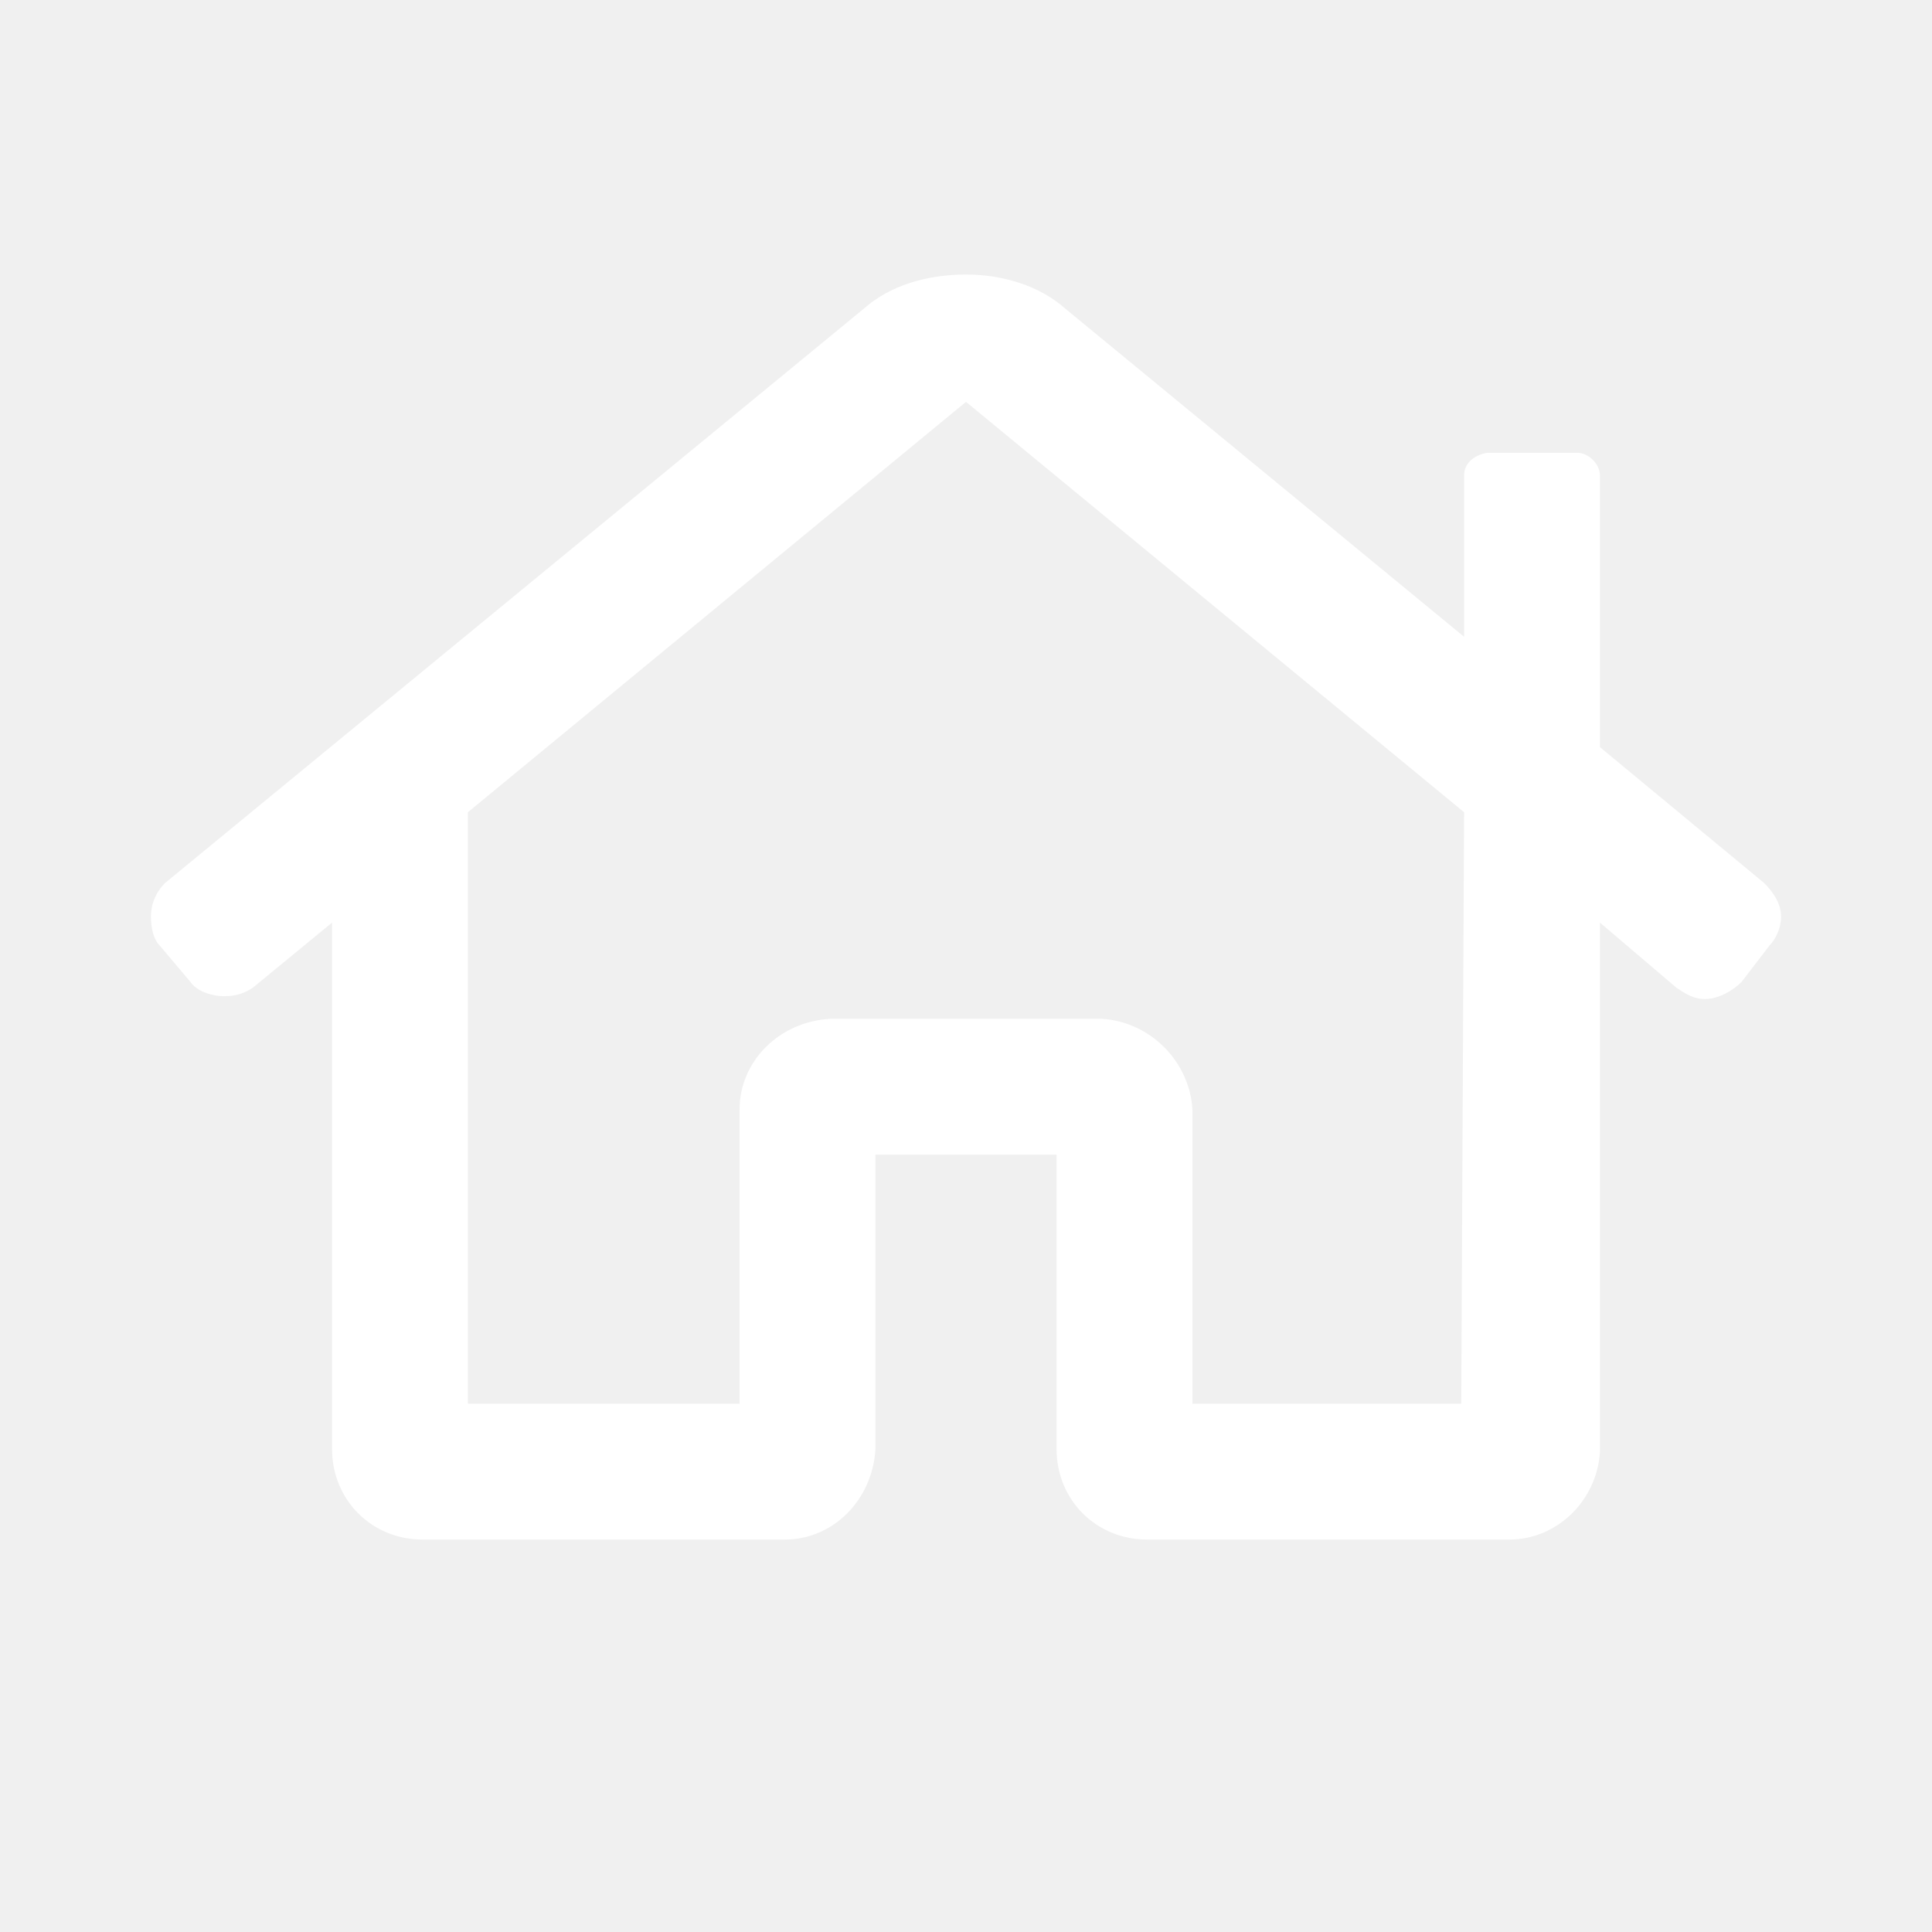
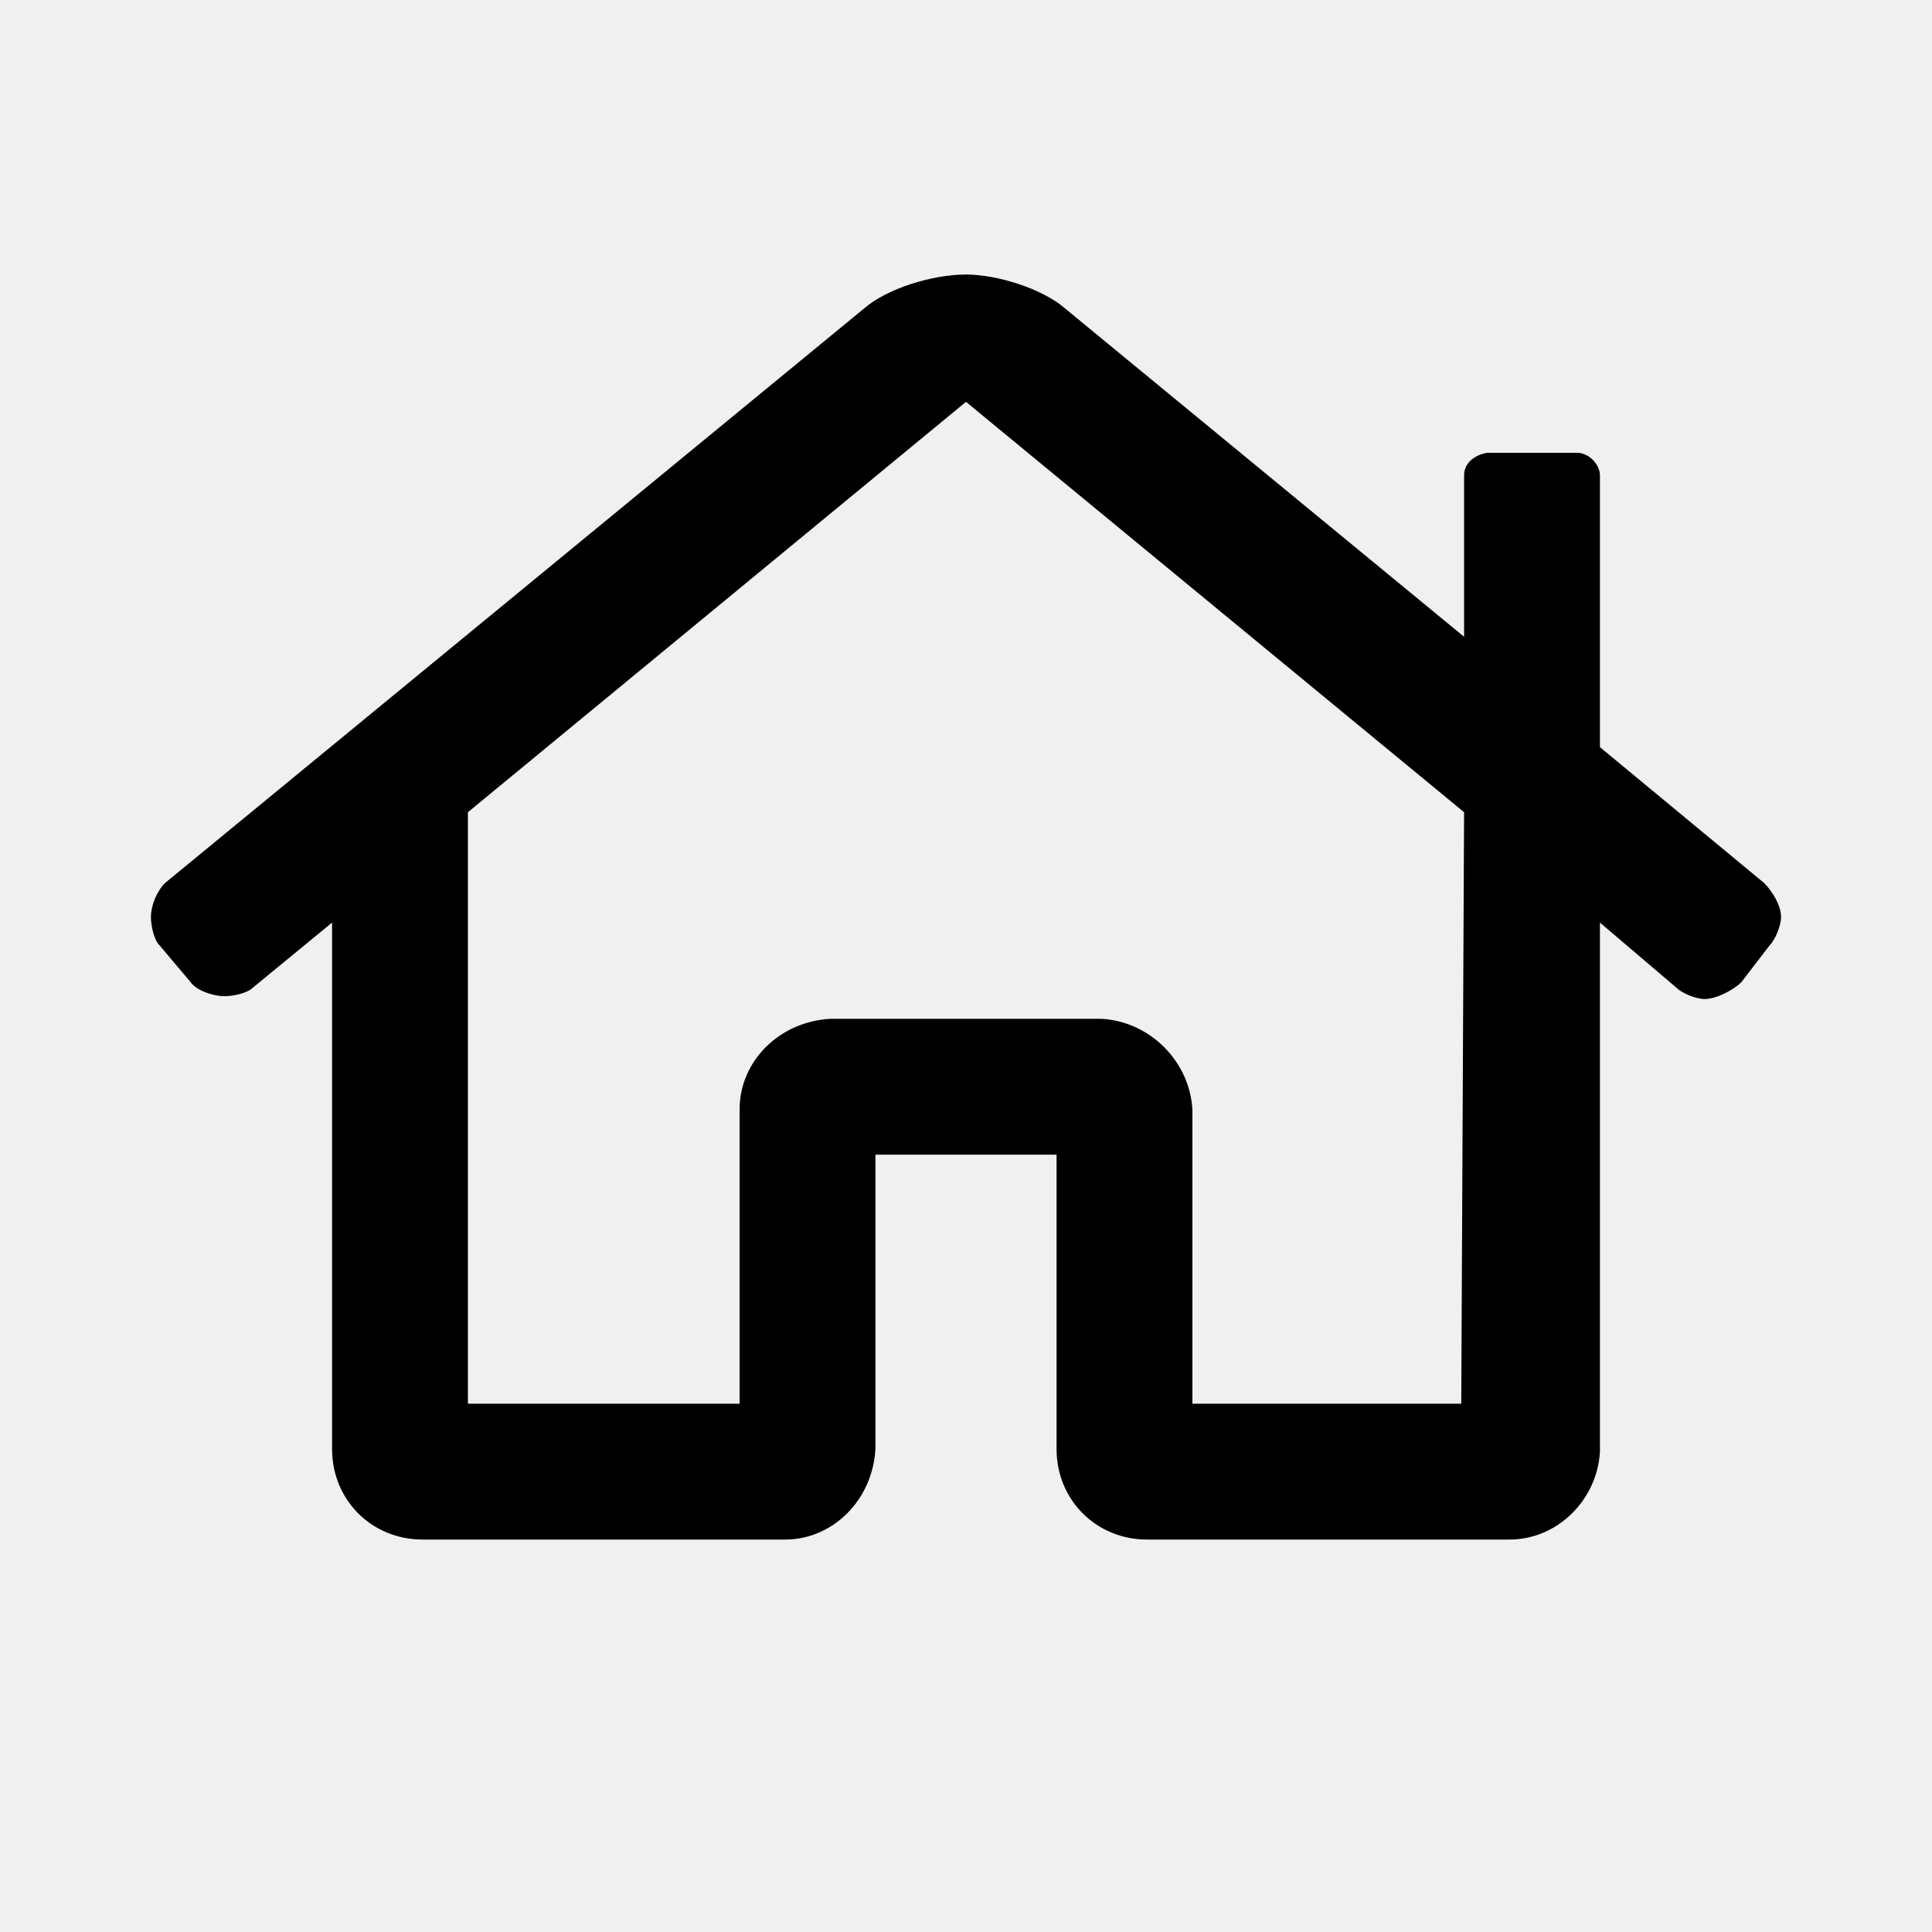
- <svg xmlns="http://www.w3.org/2000/svg" width="32" height="32" viewBox="0 0 32 32" fill="none">
-   <path d="M29.219 14.625L26.5 12.375V7.875C26.5 7.688 26.312 7.5 26.125 7.5H24.625C24.391 7.547 24.25 7.688 24.25 7.875V10.547L17.641 5.109C17.219 4.734 16.609 4.547 16 4.547C15.344 4.547 14.734 4.734 14.312 5.109L2.734 14.625C2.594 14.766 2.5 14.953 2.5 15.188C2.5 15.375 2.547 15.562 2.641 15.656L3.156 16.266C3.25 16.406 3.484 16.5 3.719 16.5C3.906 16.5 4.047 16.453 4.188 16.359L5.5 15.281V24C5.5 24.844 6.156 25.5 7 25.5H13C13.797 25.5 14.453 24.844 14.5 24V19.125H17.5V24C17.5 24.844 18.156 25.5 19 25.5H25C25.797 25.5 26.453 24.844 26.5 24.047V15.281L27.766 16.359C27.906 16.453 28.047 16.547 28.234 16.547C28.469 16.547 28.703 16.406 28.844 16.266L29.312 15.656C29.406 15.562 29.5 15.375 29.5 15.188C29.5 14.953 29.359 14.766 29.219 14.625ZM24.203 23.25H19.75V18.375C19.703 17.578 19.047 16.922 18.25 16.875H13.75C12.906 16.922 12.25 17.578 12.25 18.375V23.25H7.75V13.453L16 6.656L24.25 13.453L24.203 23.25Z" fill="white" />
+ <svg xmlns="http://www.w3.org/2000/svg" width="32" height="32" viewBox="0 0 32 32">
+   <path d="M29.219 14.625L26.5 12.375V7.875C26.5 7.688 26.312 7.5 26.125 7.5H24.625C24.391 7.547 24.25 7.688 24.25 7.875V10.547L17.641 5.109C17.266 4.781 16.516 4.547 16 4.547C15.438 4.547 14.688 4.781 14.312 5.109L2.734 14.625C2.594 14.766 2.5 15 2.5 15.188C2.5 15.328 2.547 15.562 2.641 15.656L3.156 16.266C3.25 16.406 3.531 16.5 3.719 16.5C3.859 16.5 4.094 16.453 4.188 16.359L5.5 15.281V24C5.5 24.844 6.156 25.5 7 25.5H13C13.797 25.5 14.453 24.844 14.5 24V19.125H17.5V24C17.5 24.844 18.156 25.5 19 25.5H25C25.797 25.5 26.453 24.844 26.5 24.047V15.281L27.766 16.359C27.859 16.453 28.094 16.547 28.234 16.547C28.422 16.547 28.703 16.406 28.844 16.266L29.312 15.656C29.406 15.562 29.5 15.328 29.5 15.188C29.5 15 29.359 14.766 29.219 14.625ZM24.203 23.25H19.75V18.375C19.703 17.578 19.047 16.922 18.25 16.875H13.75C12.906 16.922 12.25 17.578 12.25 18.375V23.25H7.75V13.453L16 6.656L24.25 13.453L24.203 23.25Z" />
</svg>
